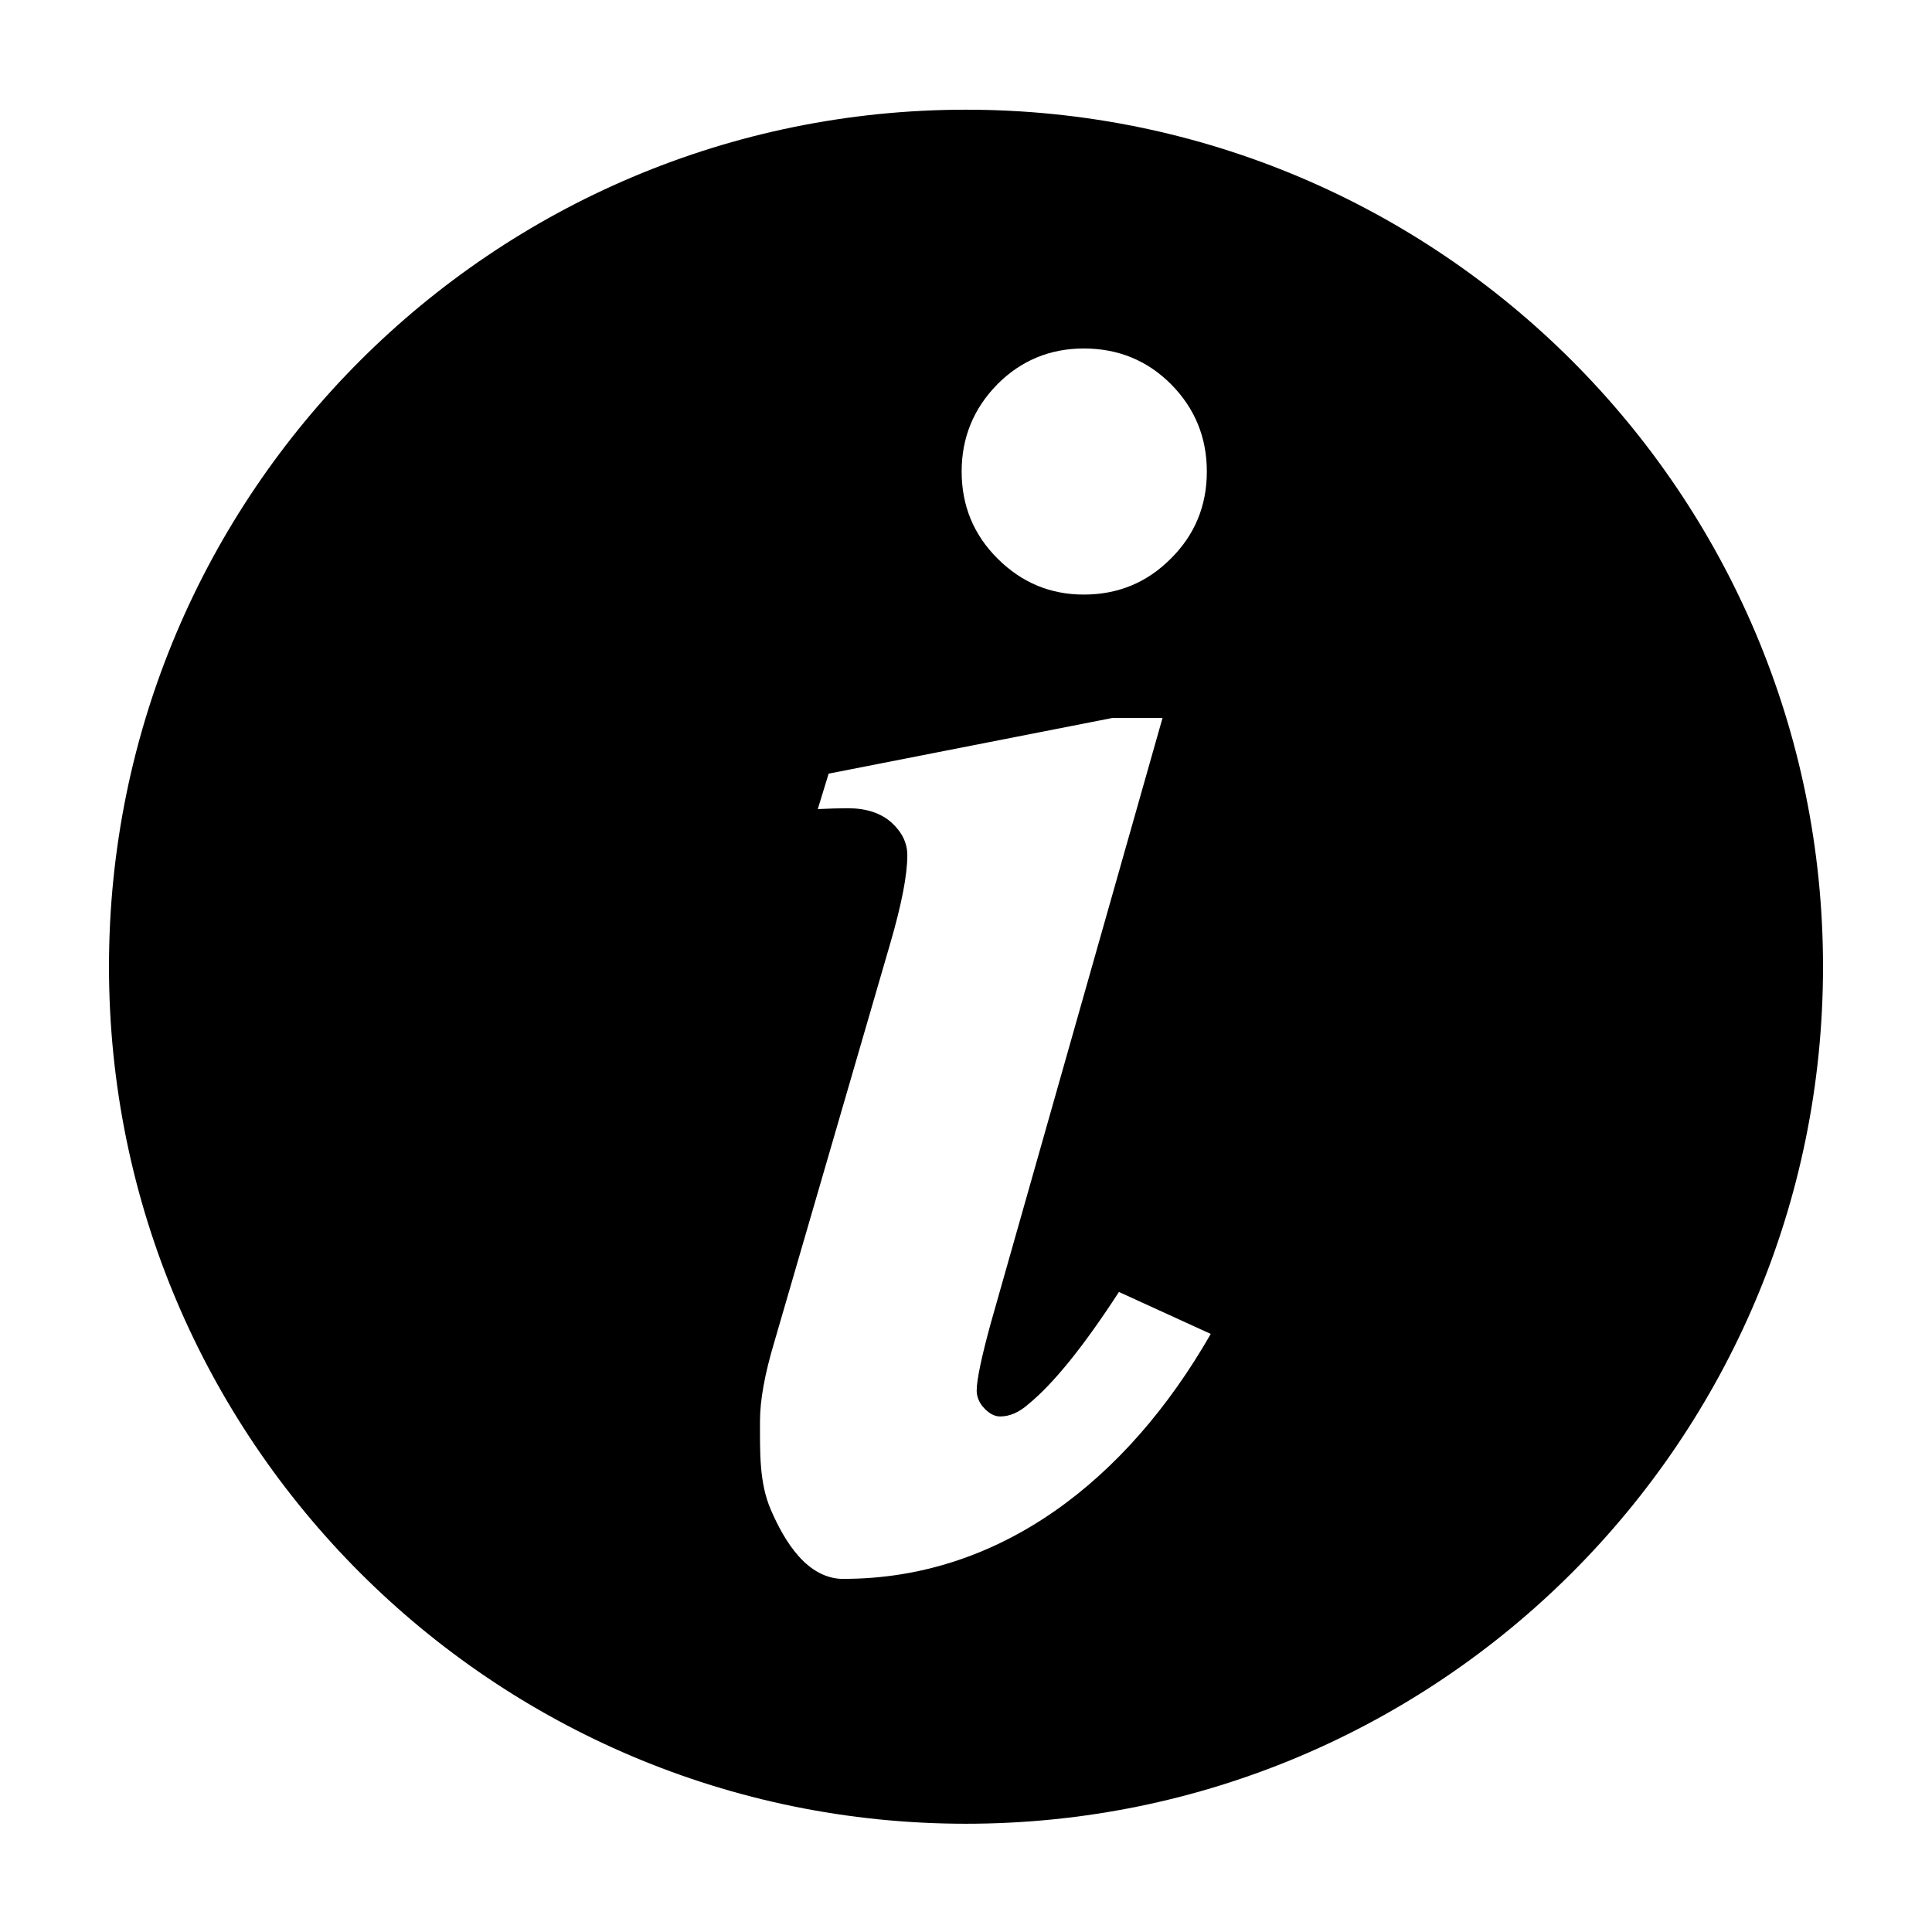
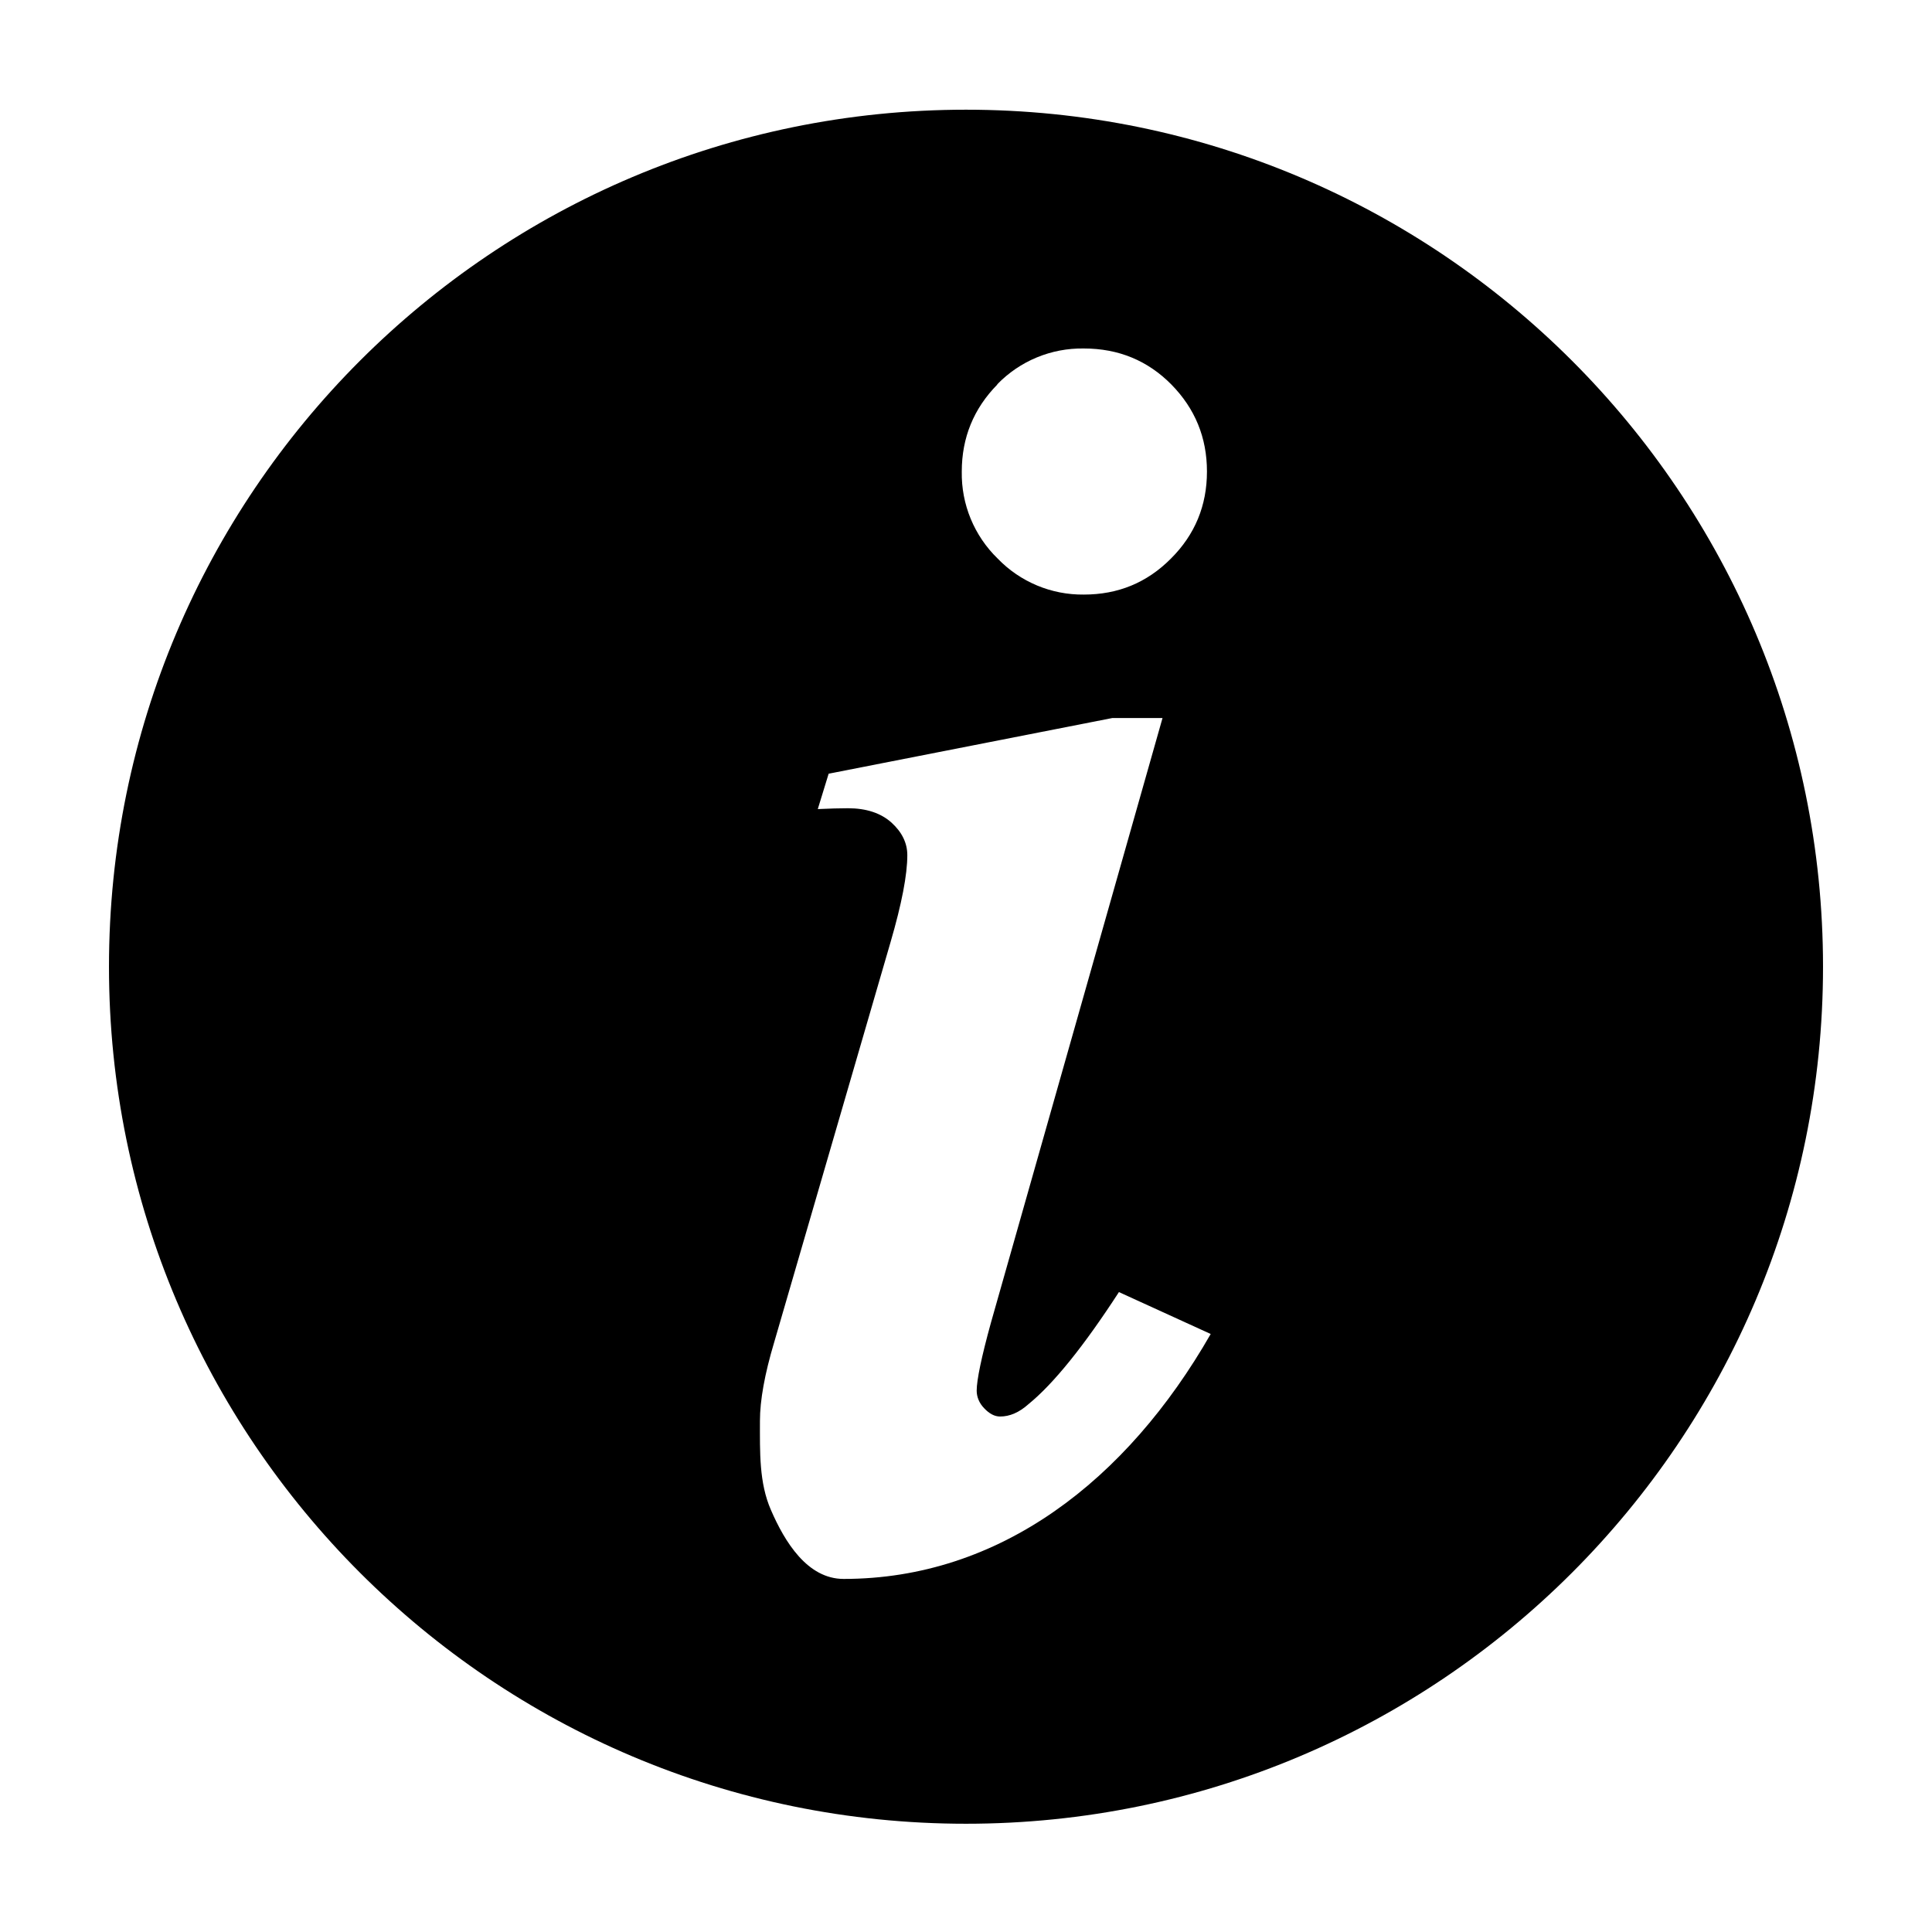
- <svg xmlns="http://www.w3.org/2000/svg" version="1.1" width="32" height="32" viewBox="0 0 32 32">
-   <g>
- </g>
-   <path d="M16 1.817c-7.839 0-14.195 6.356-14.195 14.195s6.356 14.195 14.195 14.195 14.195-6.356 14.195-14.195c0-7.839-6.356-14.195-14.195-14.195zM16.516 6.368c0.393-0.395 0.872-0.596 1.435-0.596 0.574 0 1.057 0.201 1.449 0.596 0.393 0.399 0.589 0.88 0.589 1.442 0 0.565-0.198 1.047-0.596 1.442-0.397 0.399-0.877 0.596-1.442 0.596-0.554 0-1.029-0.198-1.428-0.596-0.397-0.395-0.595-0.877-0.595-1.442 0-0.561 0.197-1.043 0.589-1.442zM13.973 26.152c-0.601 0-0.975-0.613-1.204-1.142-0.196-0.449-0.181-0.957-0.181-1.475 0-0.341 0.078-0.776 0.236-1.303l1.927-6.626c0.185-0.638 0.277-1.118 0.277-1.442 0-0.203-0.089-0.383-0.263-0.541-0.176-0.156-0.416-0.236-0.721-0.236-0.139 0-0.305 0.005-0.499 0.014l0.18-0.587 4.698-0.922h0.832l-2.842 10.015c-0.156 0.565-0.236 0.95-0.236 1.125 0 0.102 0.041 0.206 0.125 0.293 0.083 0.088 0.171 0.136 0.263 0.136 0.158 0 0.315-0.067 0.471-0.206 0.416-0.341 0.915-0.959 1.497-1.856l1.521 0.695c-1.393 2.431-3.497 4.057-6.082 4.057z" fill="#000000" />
+ <svg xmlns="http://www.w3.org/2000/svg" width="32" height="32" viewBox="0 0 32 32">
+   <path d="M16 1.817c-7.84 0-14.195 6.356-14.195 14.195S8.16 30.207 16 30.207s14.195-6.356 14.195-14.195c0-7.84-6.356-14.195-14.195-14.195zm.516 4.55a1.952 1.952 0 0 1 1.435-.595c.575 0 1.058.2 1.45.596.393.4.59.88.59 1.442 0 .565-.2 1.047-.597 1.442-.397.4-.877.596-1.442.596a1.95 1.95 0 0 1-1.427-.596 1.96 1.96 0 0 1-.595-1.442c0-.56.197-1.043.59-1.442zm-2.543 19.785c-.6 0-.975-.613-1.204-1.142-.197-.45-.182-.957-.182-1.475 0-.34.078-.776.236-1.303l1.927-6.626c.186-.638.278-1.118.278-1.442 0-.203-.09-.383-.263-.54-.176-.157-.416-.237-.72-.237-.14 0-.306.005-.5.014l.18-.586 4.698-.922h.832l-2.842 10.015c-.156.565-.236.95-.236 1.125 0 .102.04.206.125.293.083.088.17.136.263.136.158 0 .315-.066.47-.205.417-.34.916-.96 1.498-1.856l1.52.694c-1.392 2.43-3.496 4.057-6.08 4.057z" />
</svg>
